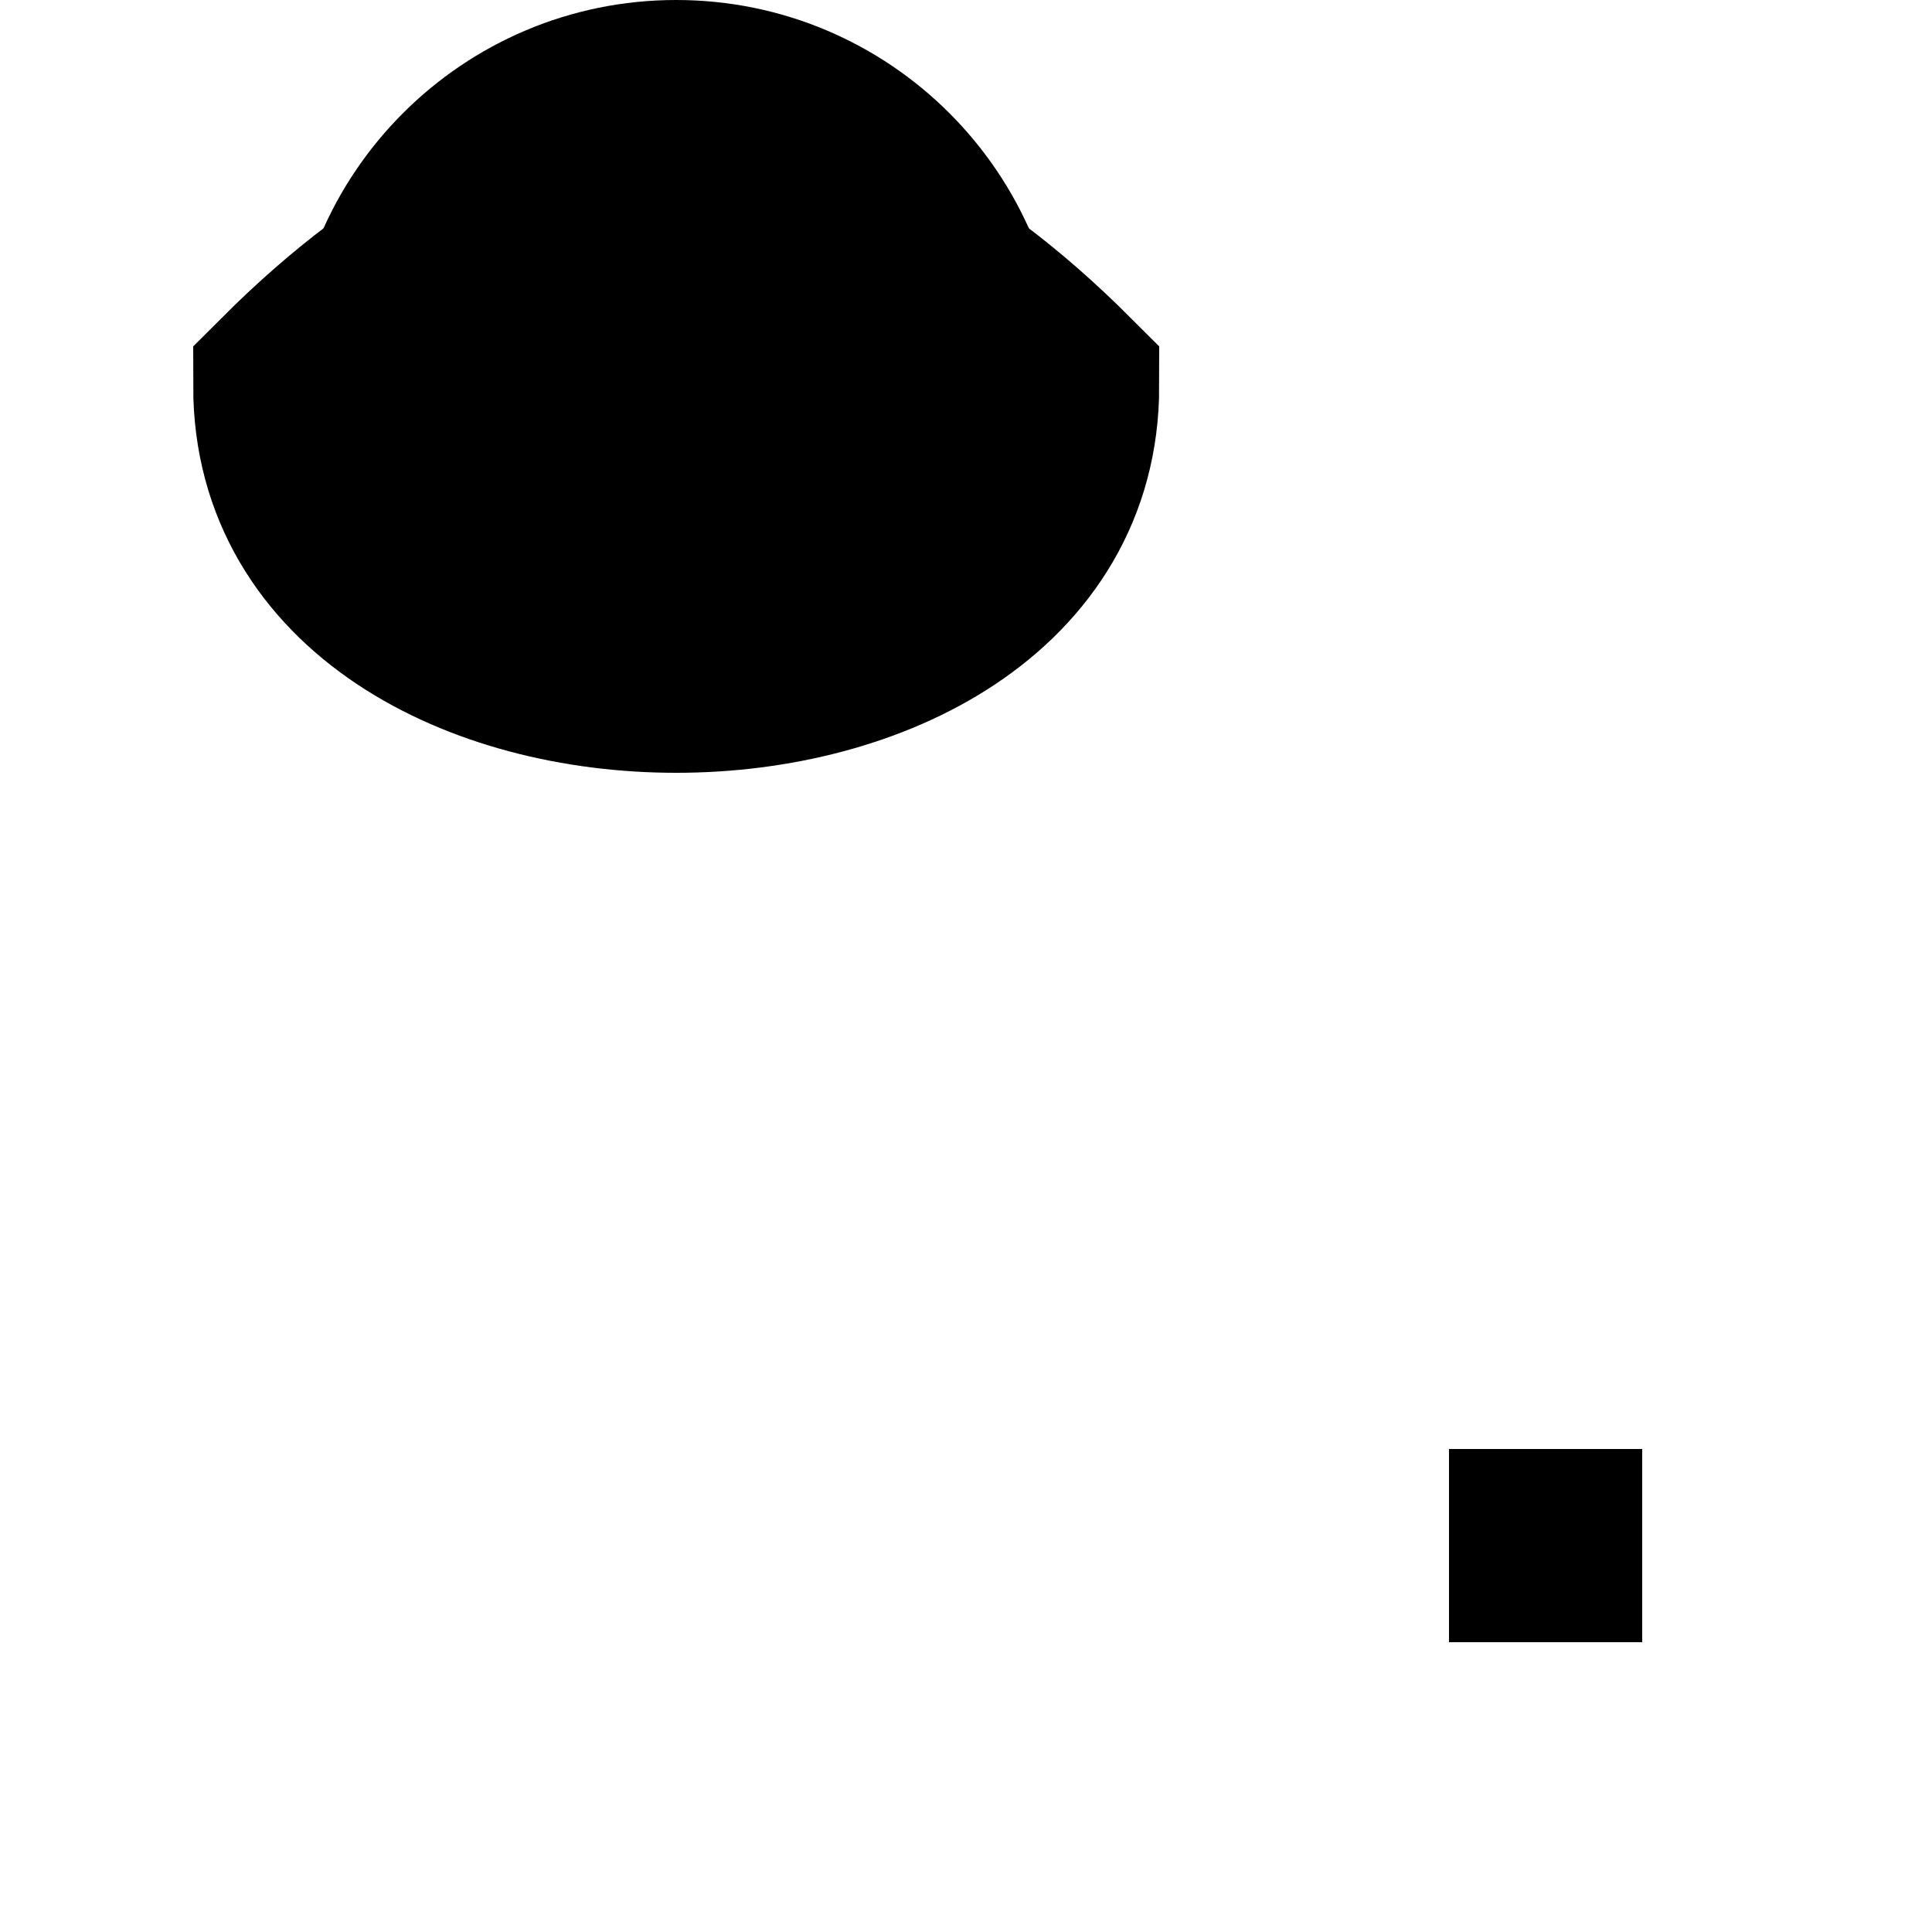
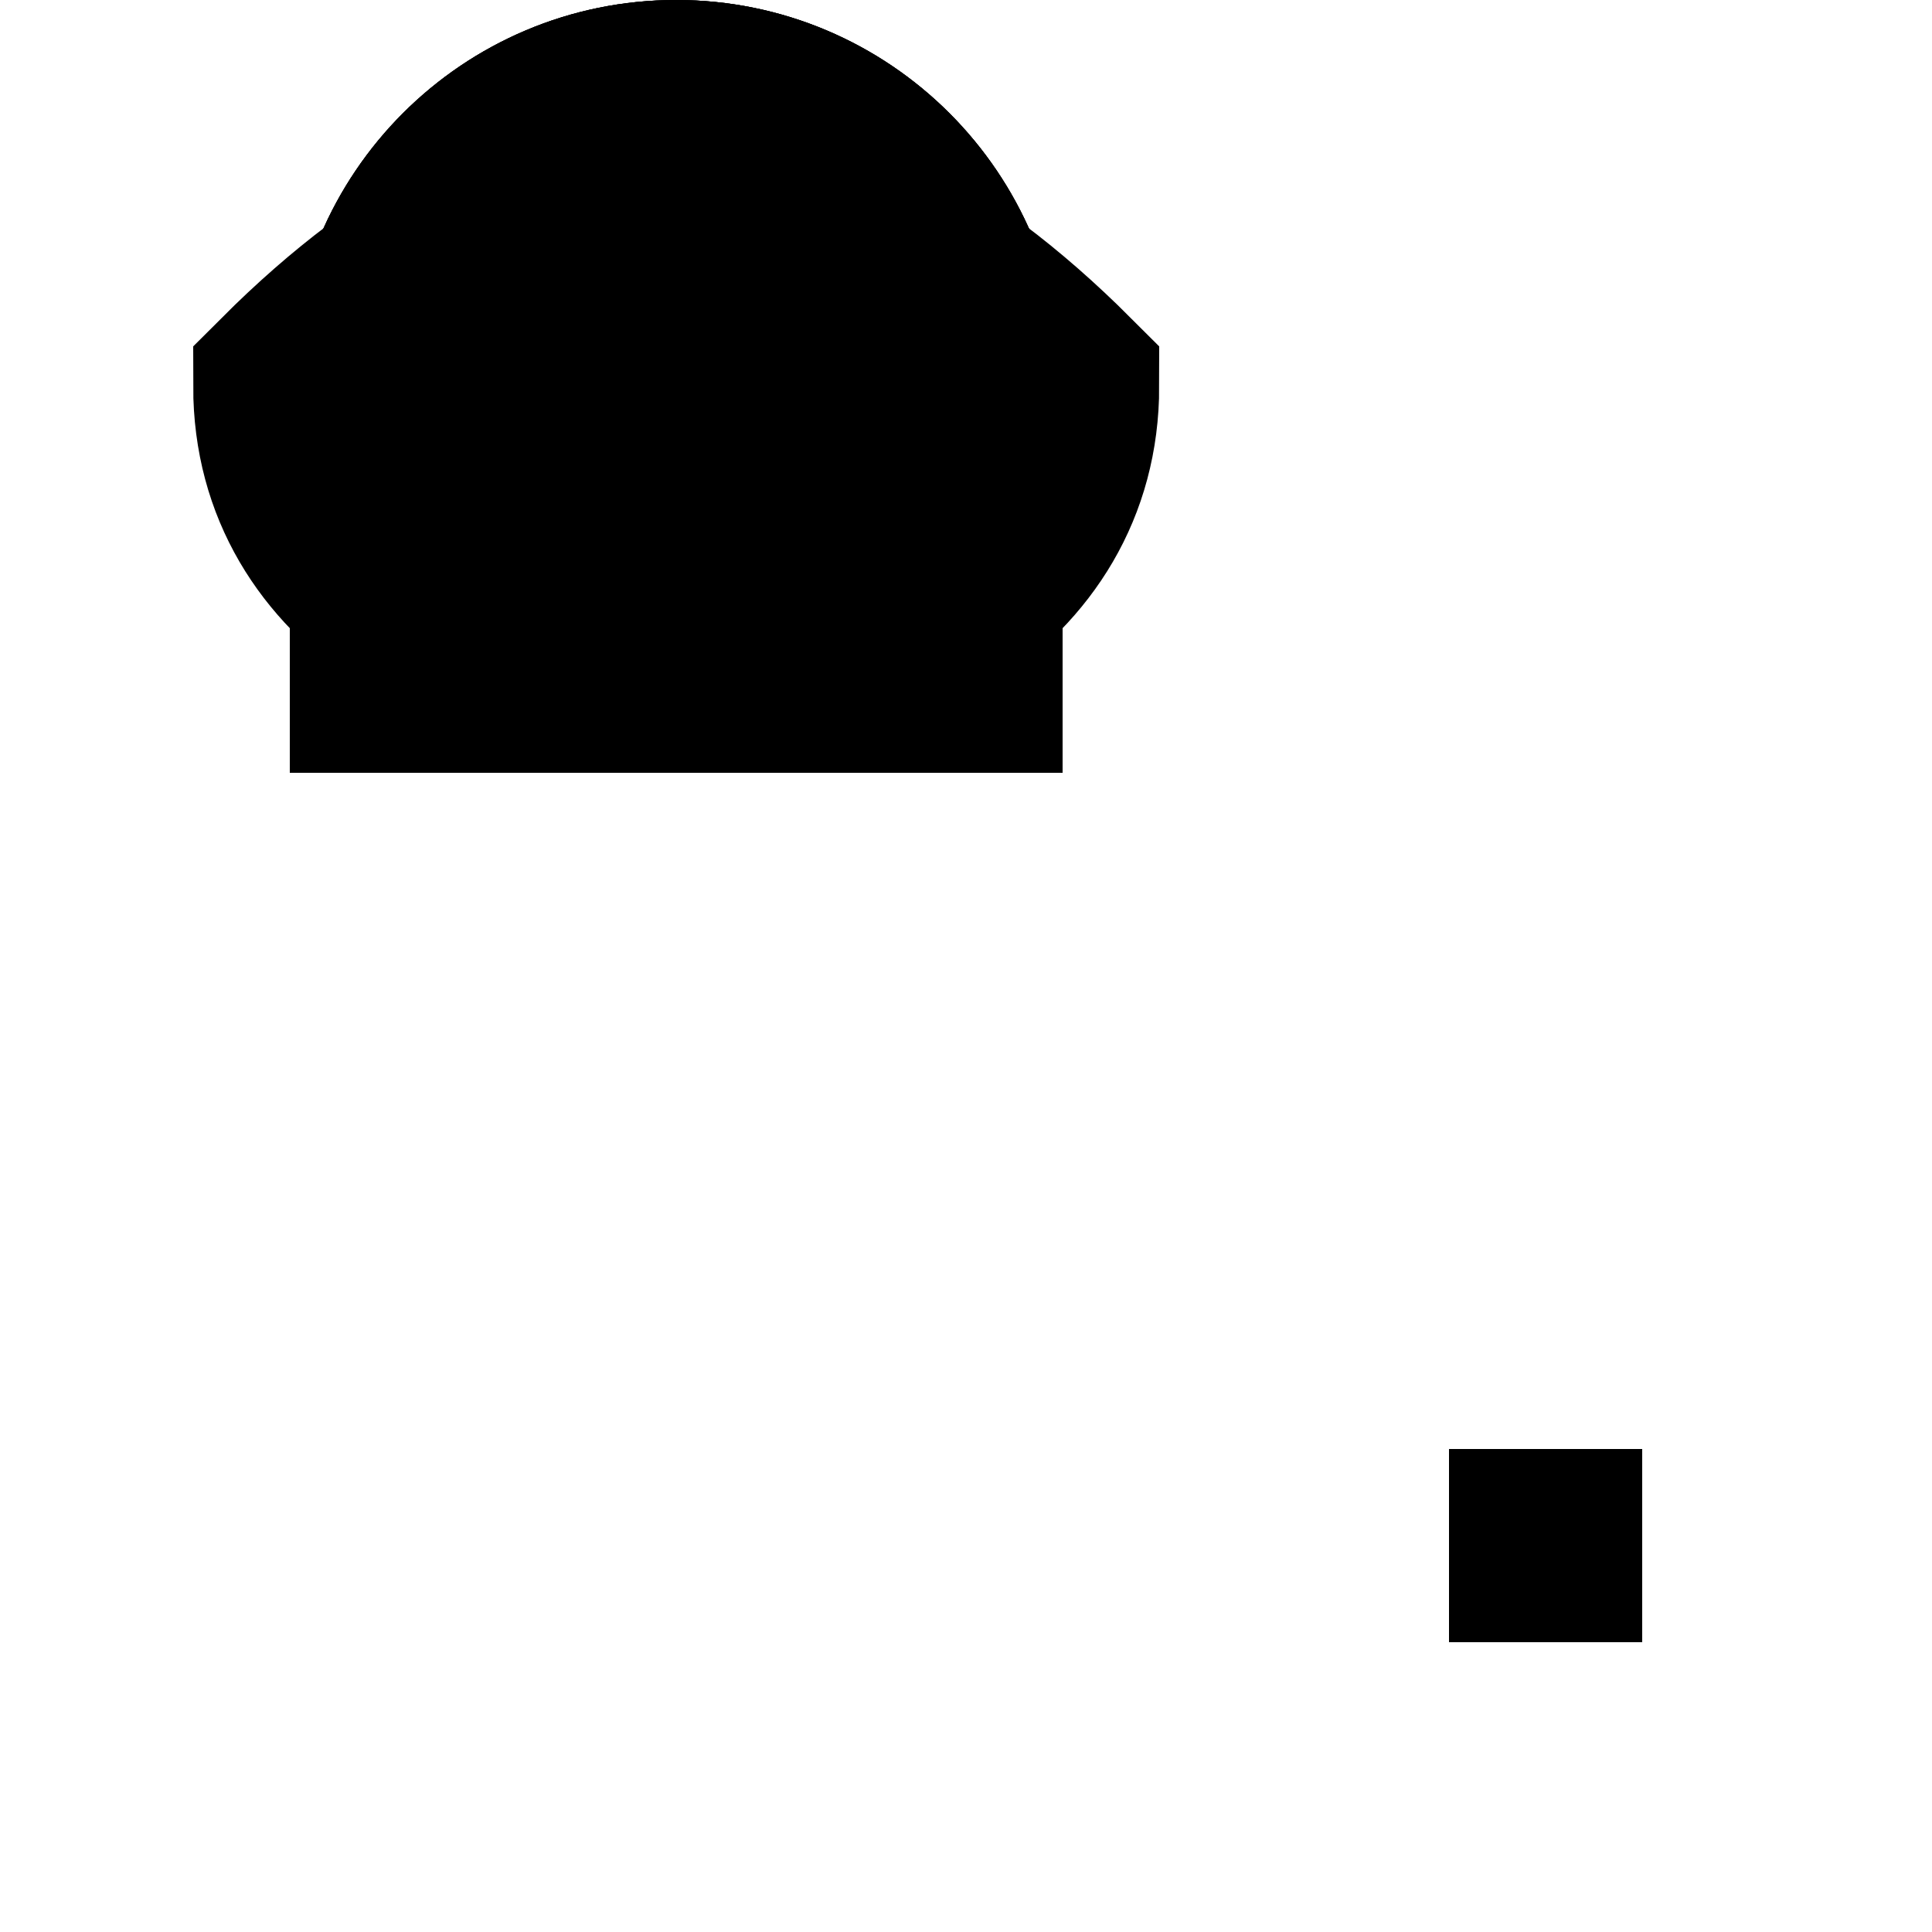
<svg xmlns="http://www.w3.org/2000/svg" width="20mm" height="20mm" viewBox="0 0 20 20">
  <g transform="translate(3 4) scale(2)">
    <path id="profile" d="M 0 0 Q 2 -2 4 0 C 4 2 0 2 0 0 Z" />
    <path id="relative" d="m 0 0 q 2 -2 4 0 c 0 2 -4 2 -4 0 z" />
    <path id="arc" d="M 0 0 A 2 2 0 0 1 4 0 L 0 0 Z" />
    <path id="stroke" stroke="black" d="M 0 0 Q 2 -2 4 0 C 4 2 0 2 0 0 Z" />
+     <circle id="circle" cx="2" cy="0" r="2" />
+     <ellipse id="ellipse" cx="2" cy="0" rx="2" ry="1" />
+     <rect id="rect" x="0" y="0" width="4" height="2" />
+     <rect id="rounded" x="0" y="0" width="4" height="2" rx="0.5" />
+     <polygon id="polygon" points="0,0 4,0 4,2 0,2" />
+     <path id="zeroarc" d="M0 0 A0 2 0 0 1 4 0 L4 2 L0 2 Z" />
+     <path id="ring" d="M0 0 A2 2 0 1 0 4 0 A2 2 0 1 0 0 0 Z M1 0 A1 1 0 1 1 3 0 A1 1 0 1 1 1 0 Z" />
  </g>
  <rect id="excluded" x="15" y="15" width="2" height="2" />
</svg>
